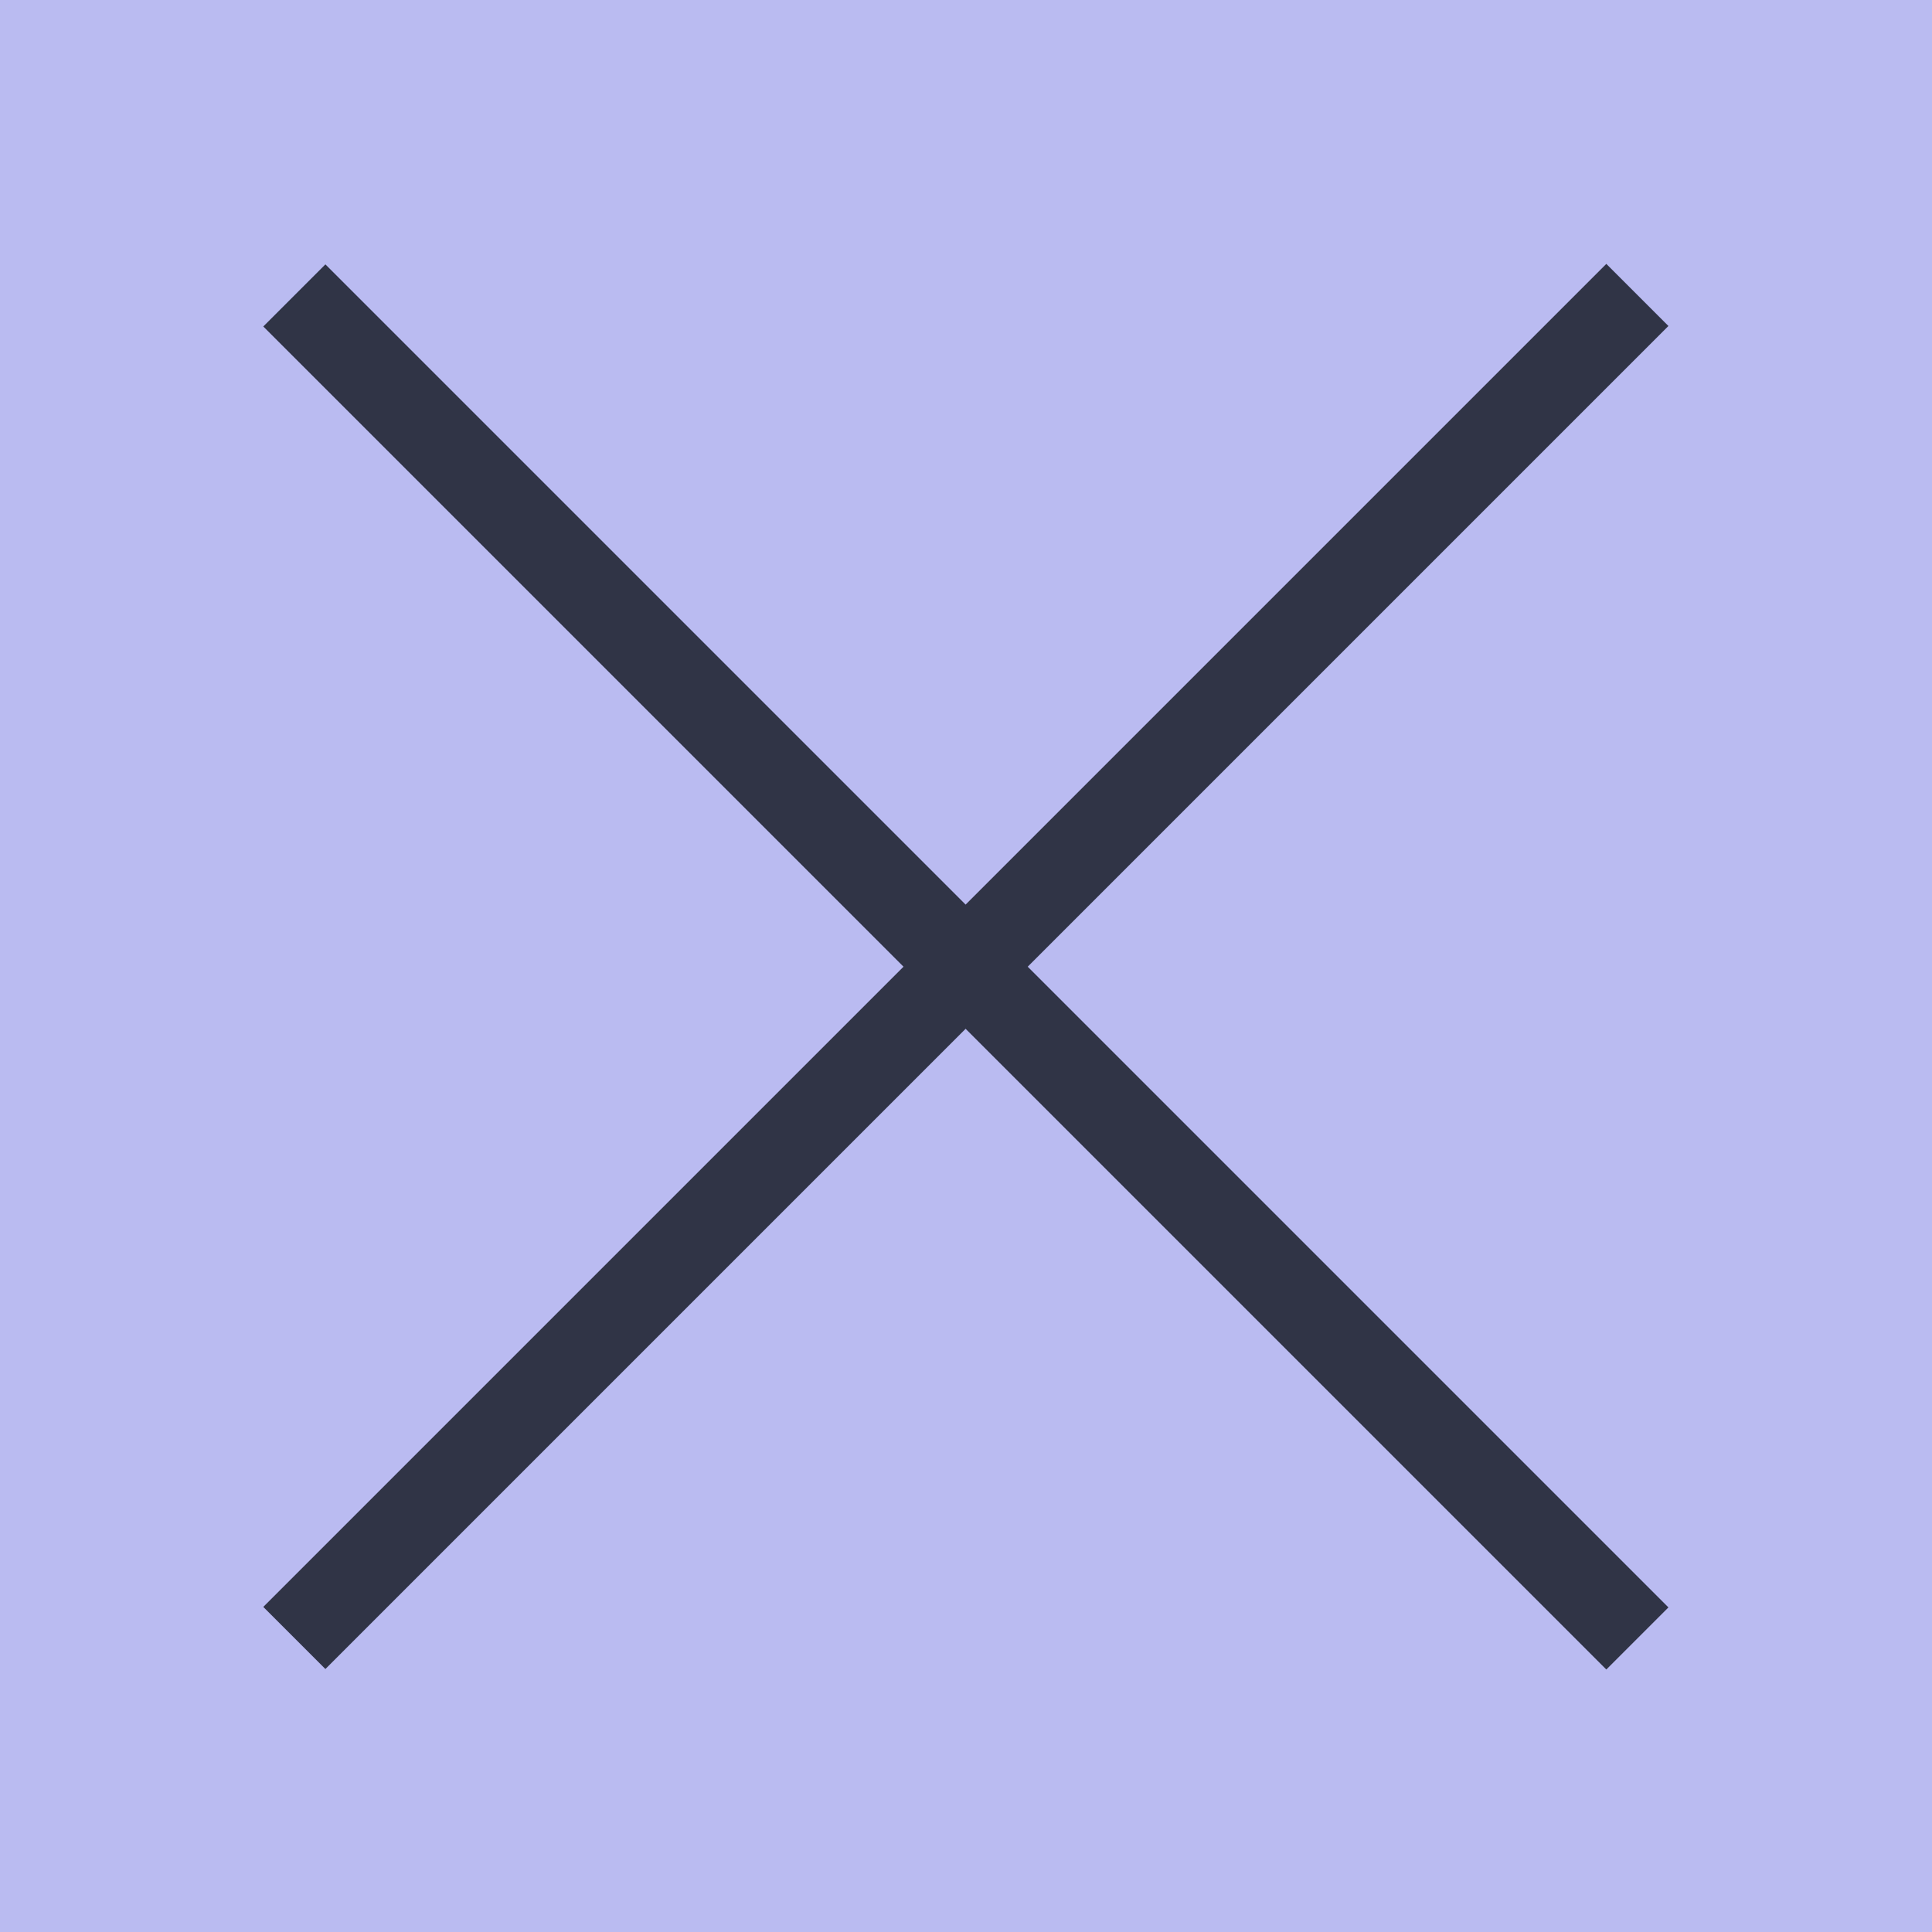
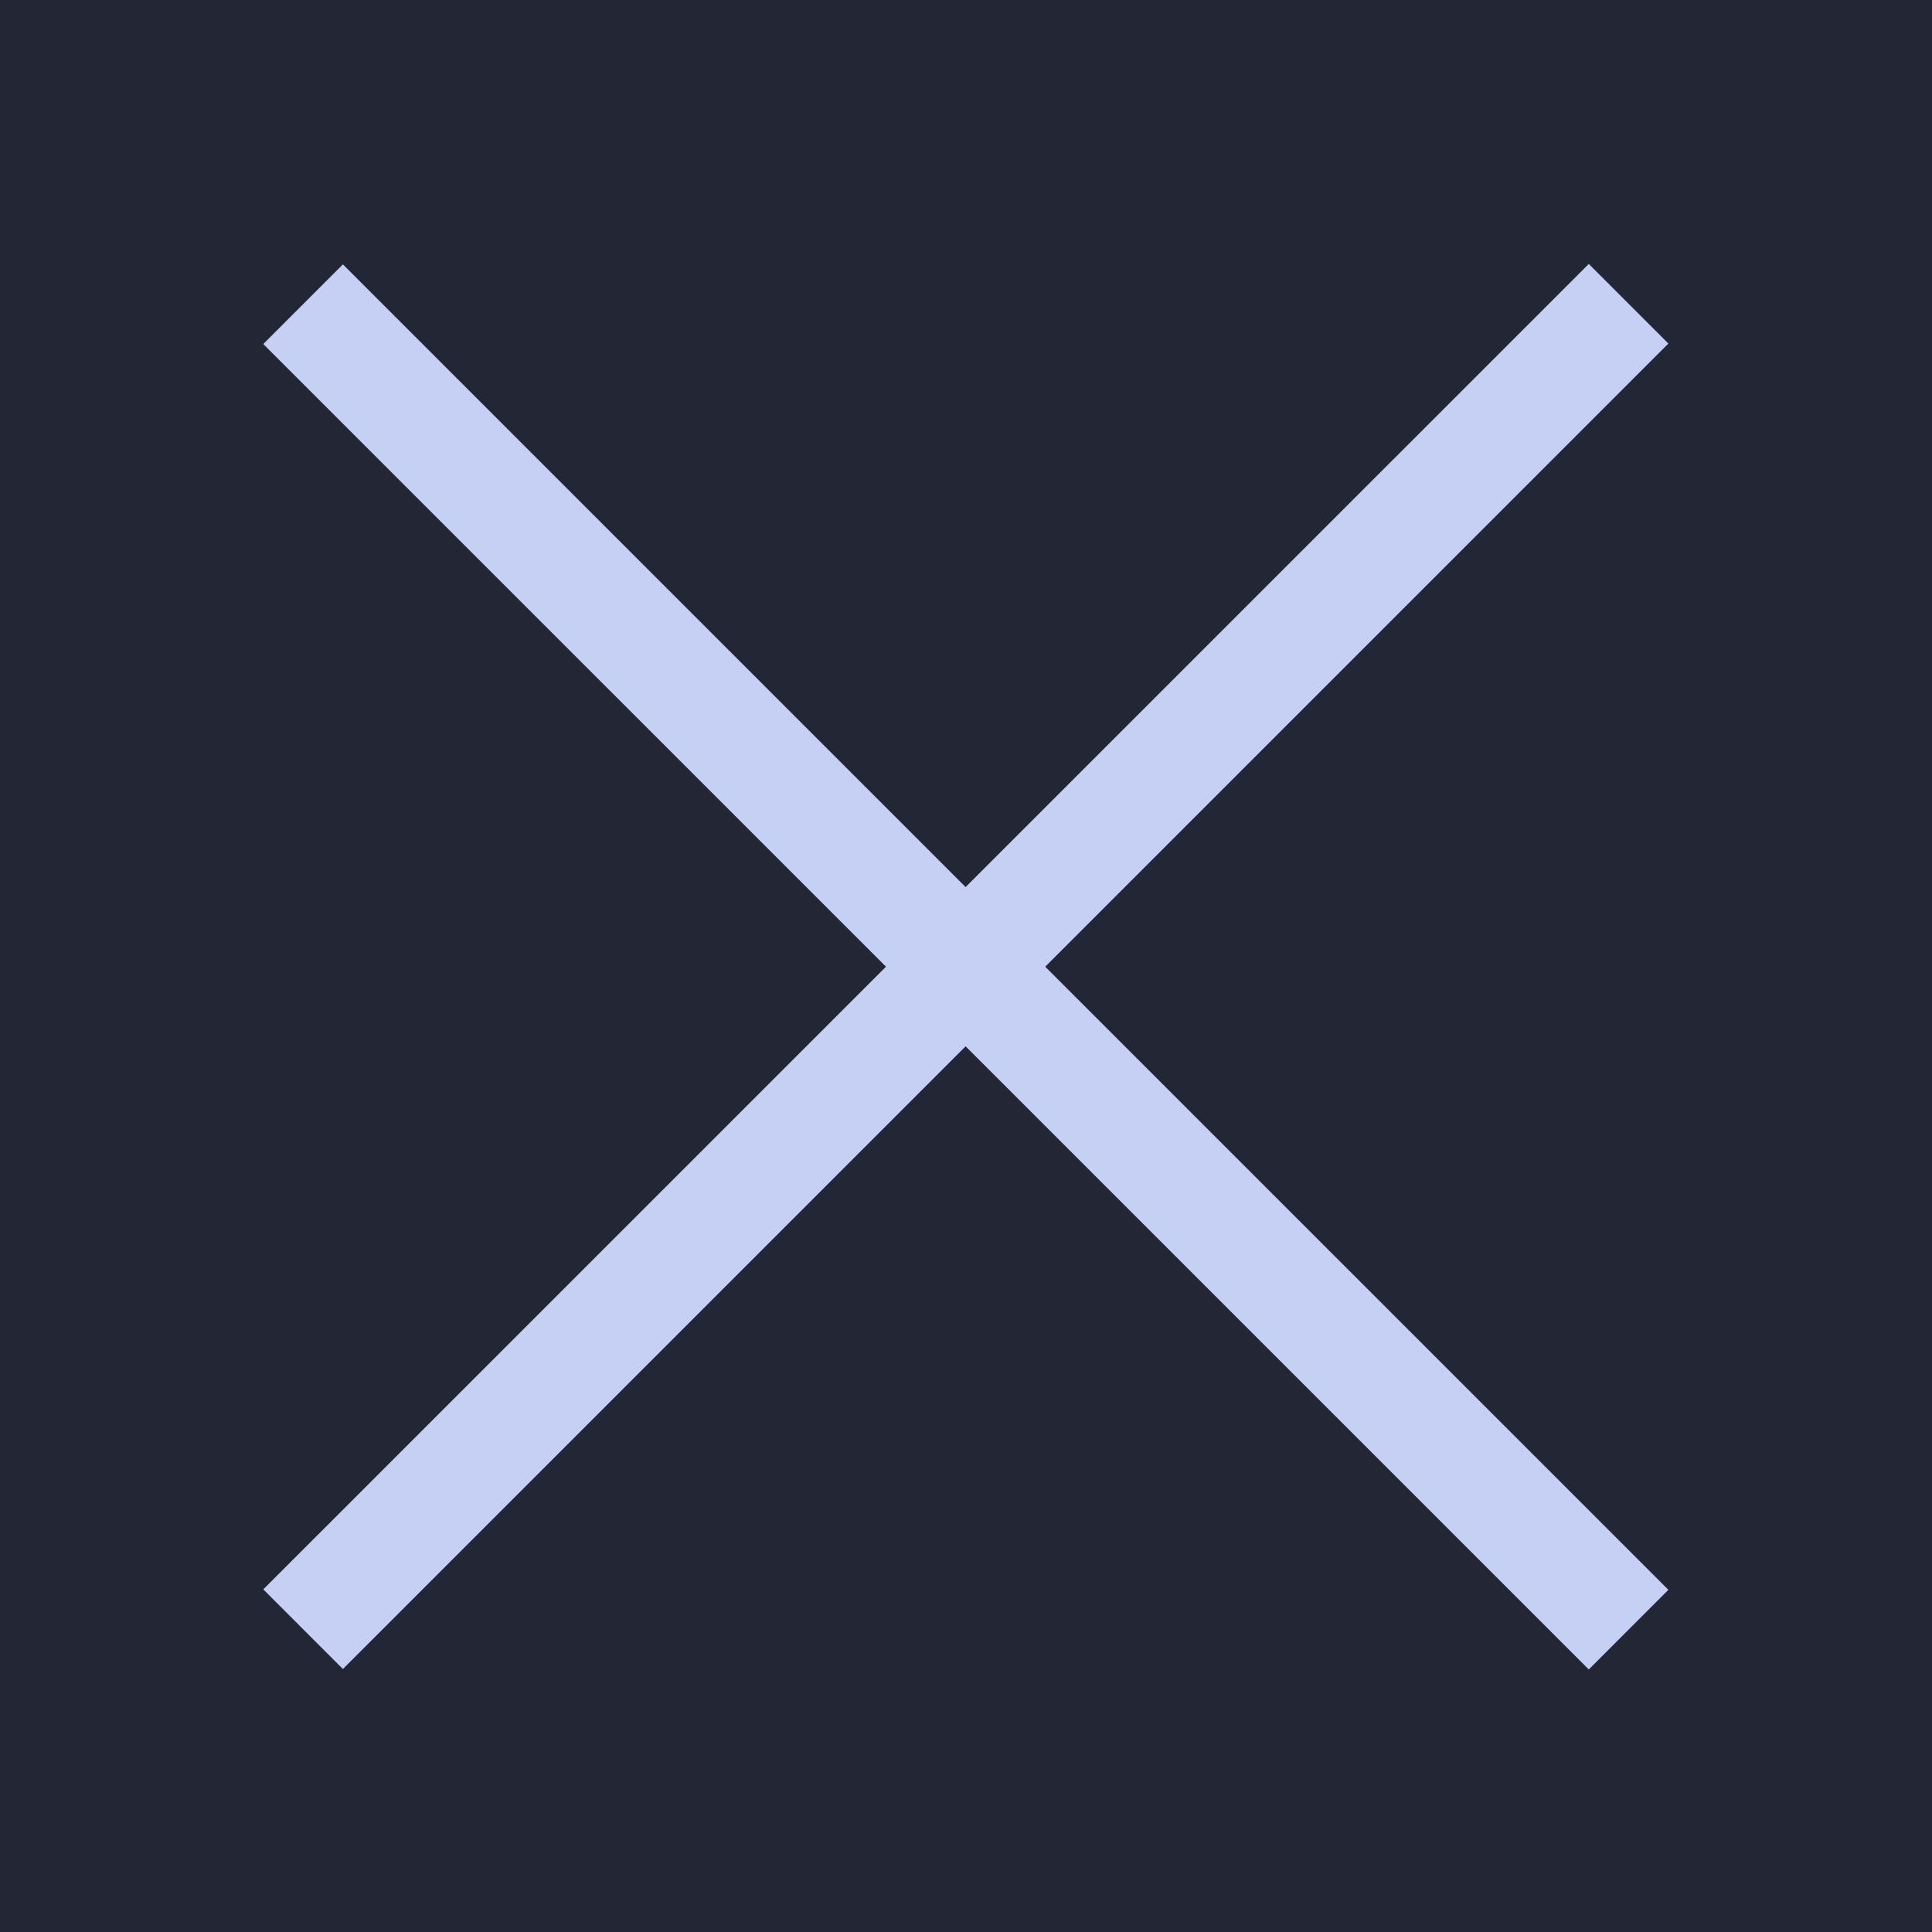
<svg xmlns="http://www.w3.org/2000/svg" viewBox="0 0 22 22" version="1.1" id="svg12">
  <defs id="defs16" />
  <g transform="translate(0-1030.36)" id="g10">
-     <path fill="#bd93f9" d="m0 1030.36h22v22h-22z" id="path2" style="fill:#babbf1;fill-opacity:1" />
+     <path fill="#bd93f9" d="m0 1030.36h22v22h-22z" id="path2" style="fill:#232634;fill-opacity:1" />
    <g fill="#f8f8f2" id="g8">
-       <path transform="matrix(.70711.70711-.70711.70711 0 0)" d="m733.32 728.08h21.628v1h-21.628z" id="path4" style="fill:#303446;fill-opacity:1" />
-       <path transform="matrix(.70711-.70711-.70711-.70711 0 0)" d="m-739.39-744.63h21.628v1h-21.628z" id="path6" style="fill:#303446;fill-opacity:1" />
+       <path transform="matrix(0.70711,0.70711,-0.70711,0.70711,0,0)" d="m 733.461,727.939 21.345,-1.3e-4 2.9e-4,1.282 -21.345,5.8e-4 z" id="path4" style="fill:#c6d0f5;fill-opacity:1" />
+       <path transform="matrix(0.70711,-0.70711,-0.70711,-0.70711,0,0)" d="m -739.249,-744.771 21.345,-1.8e-4 3.4e-4,1.282 -21.345,5.3e-4 z" id="path6" style="fill:#c6d0f5;fill-opacity:1;stroke-width:1.5;stroke-dasharray:none" />
    </g>
  </g>
</svg>
